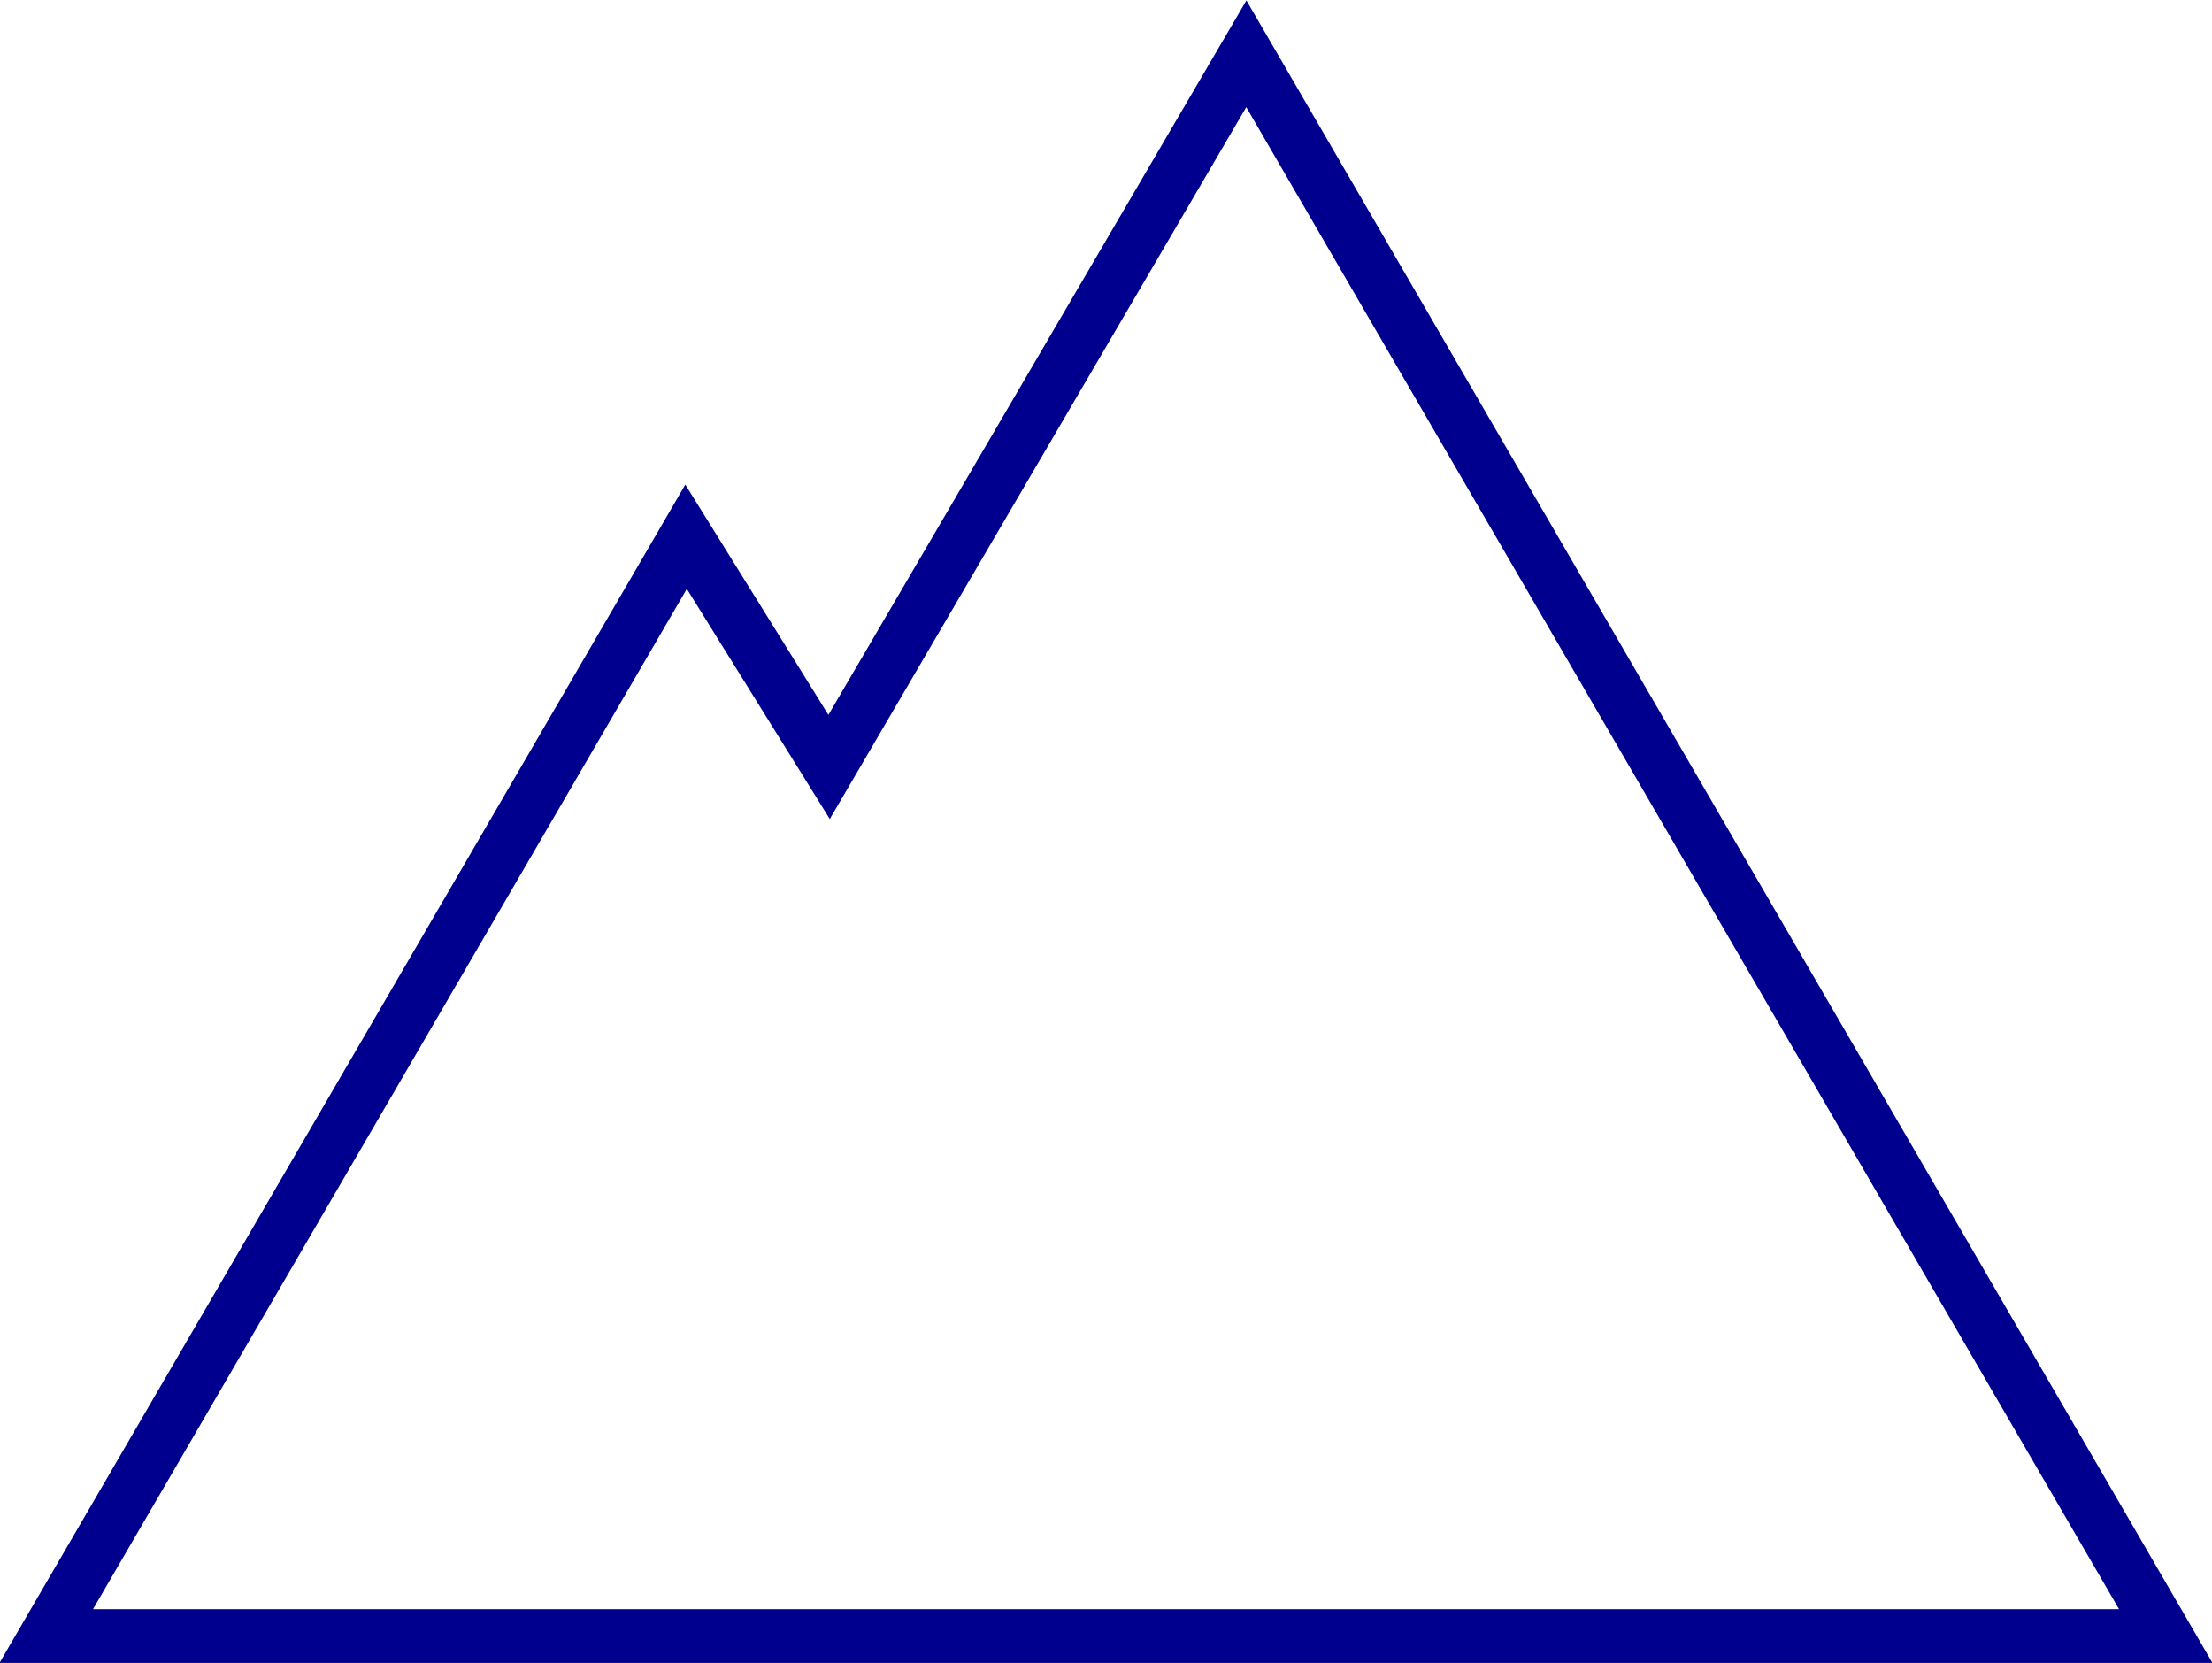
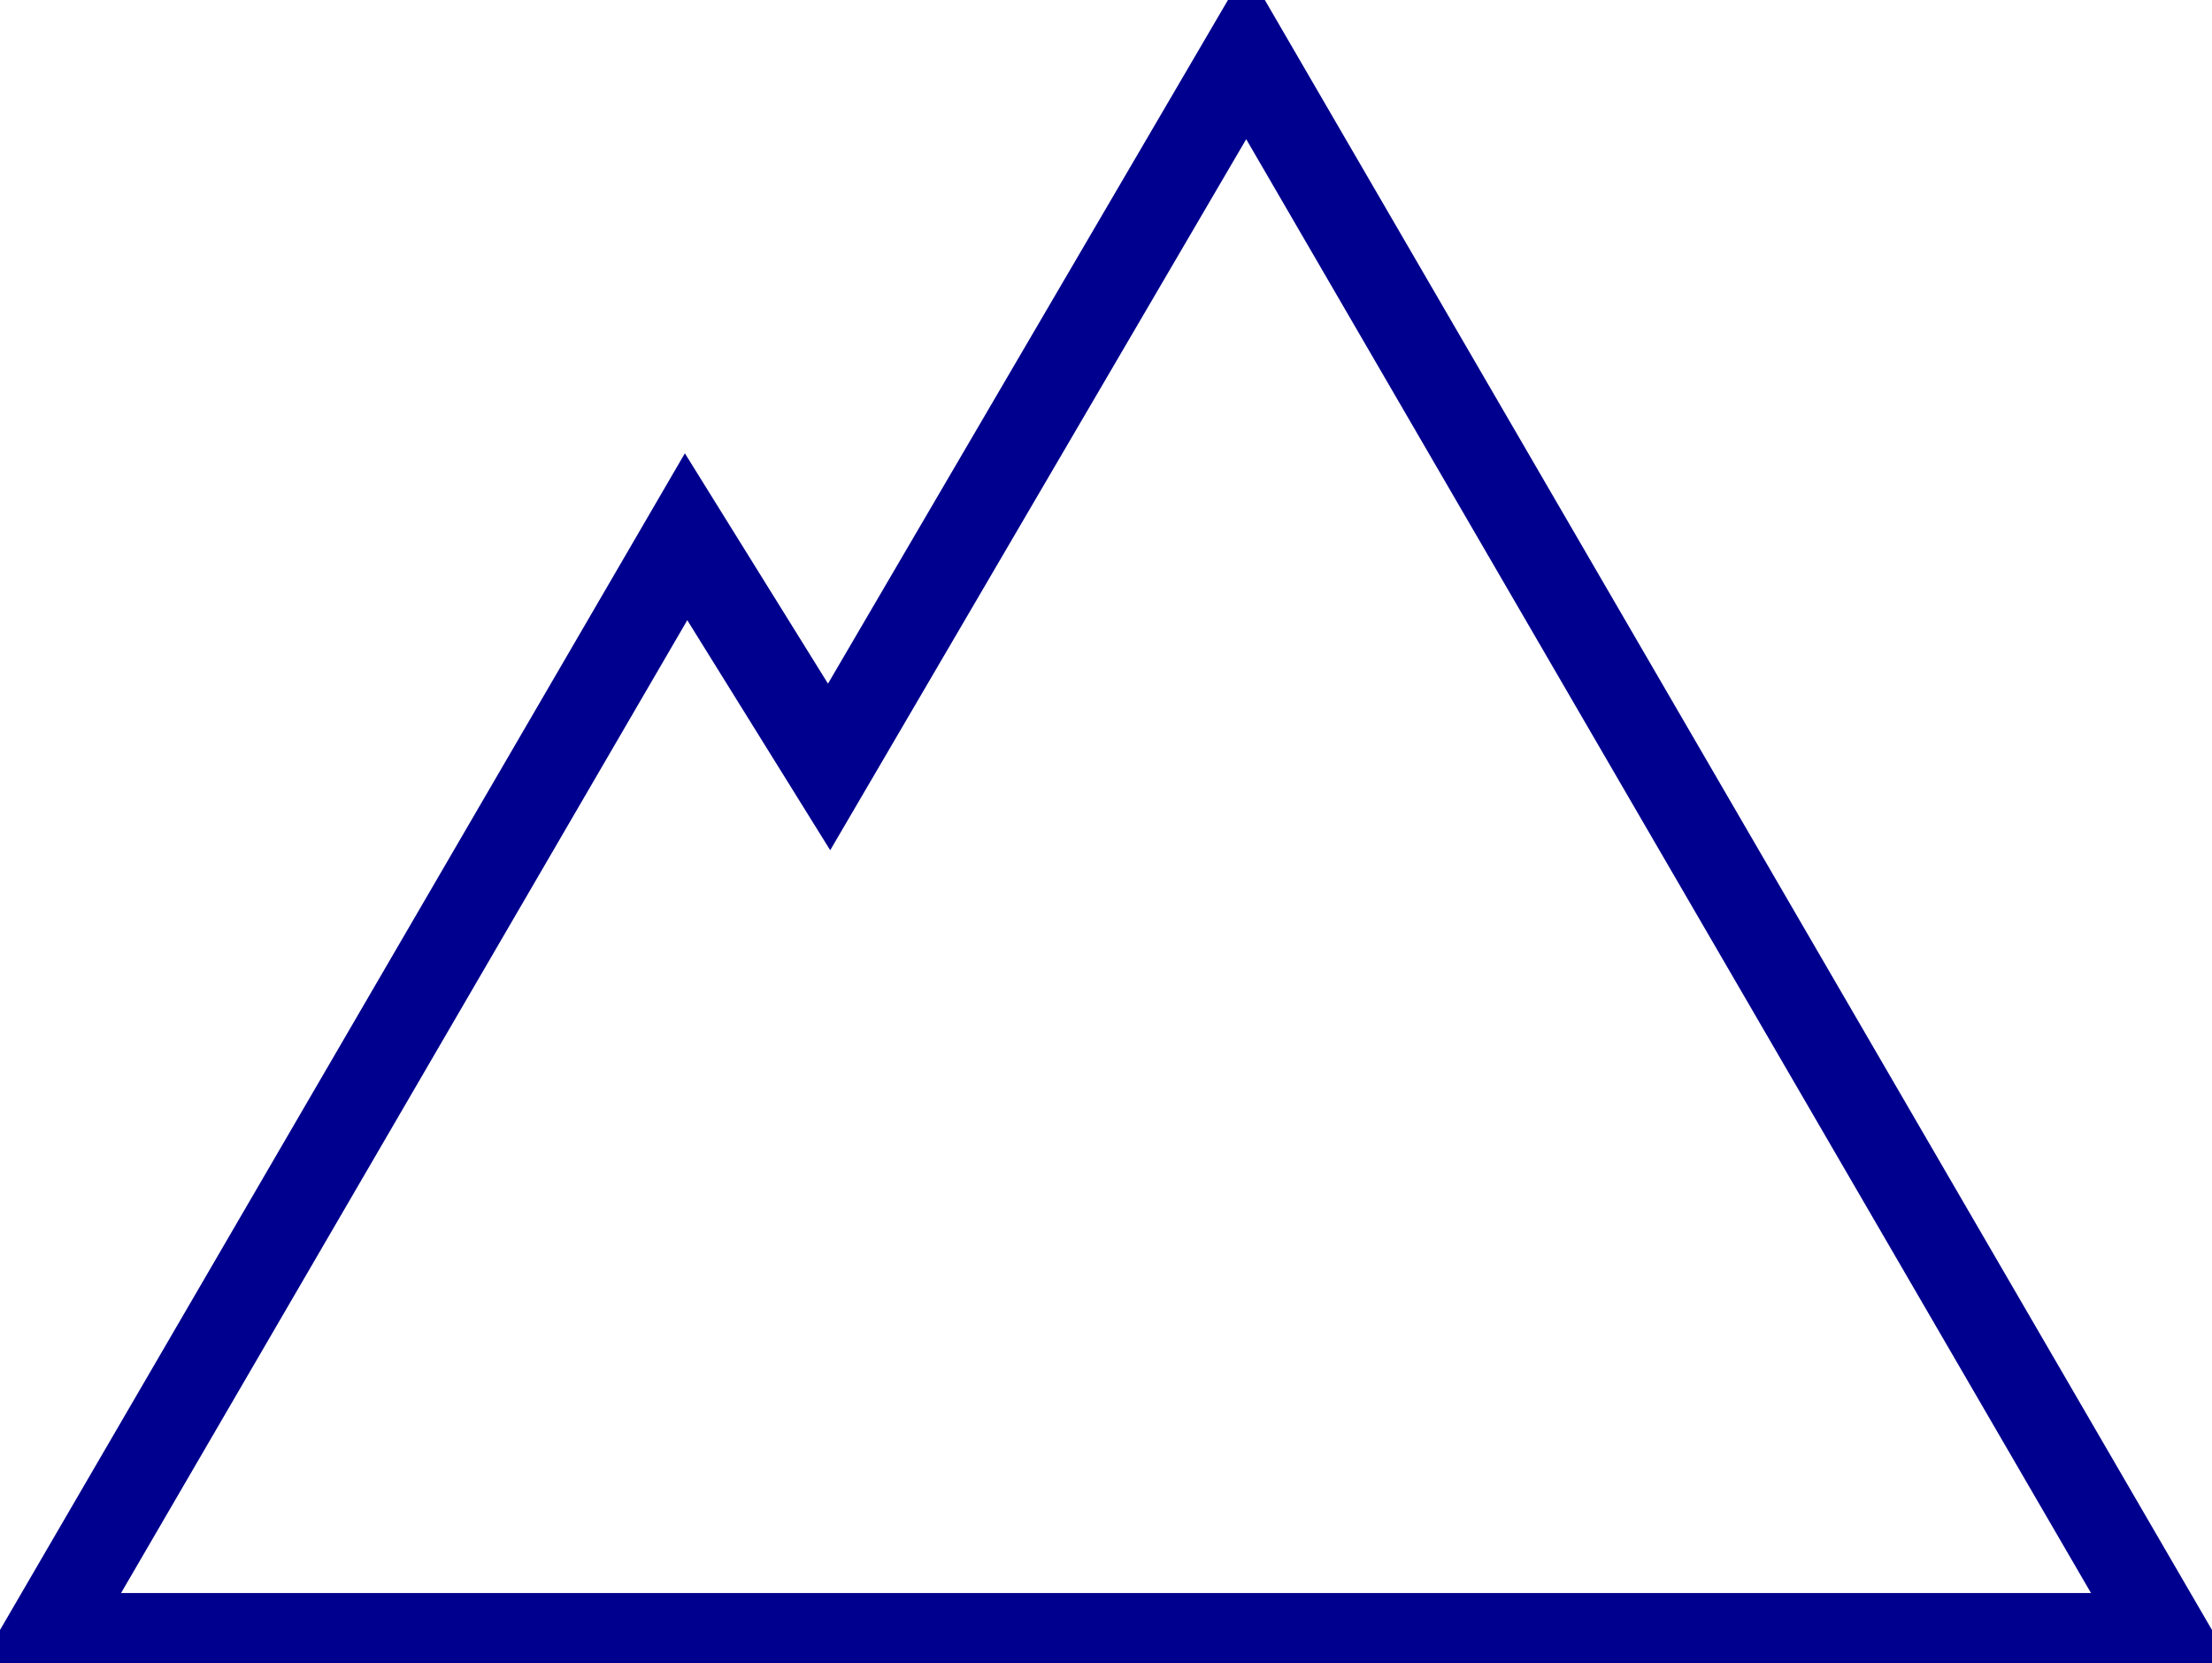
<svg xmlns="http://www.w3.org/2000/svg" id="Layer_2" data-name="Layer 2" viewBox="0 0 20.57 15.46">
  <defs>
    <style>
      .cls-1 {
        fill: none;
        stroke: #00008e;
        stroke-miterlimit: 10;
-         stroke-width: .5px;
+         stroke-width: 0.8px;
      }
    </style>
  </defs>
  <g id="Layer_1-2" data-name="Layer 1">
    <polygon class="cls-1" points="11.59 .5 20.14 15.21 .43 15.21 6.38 4.99 7.71 7.13 11.59 .5" />
  </g>
</svg>
